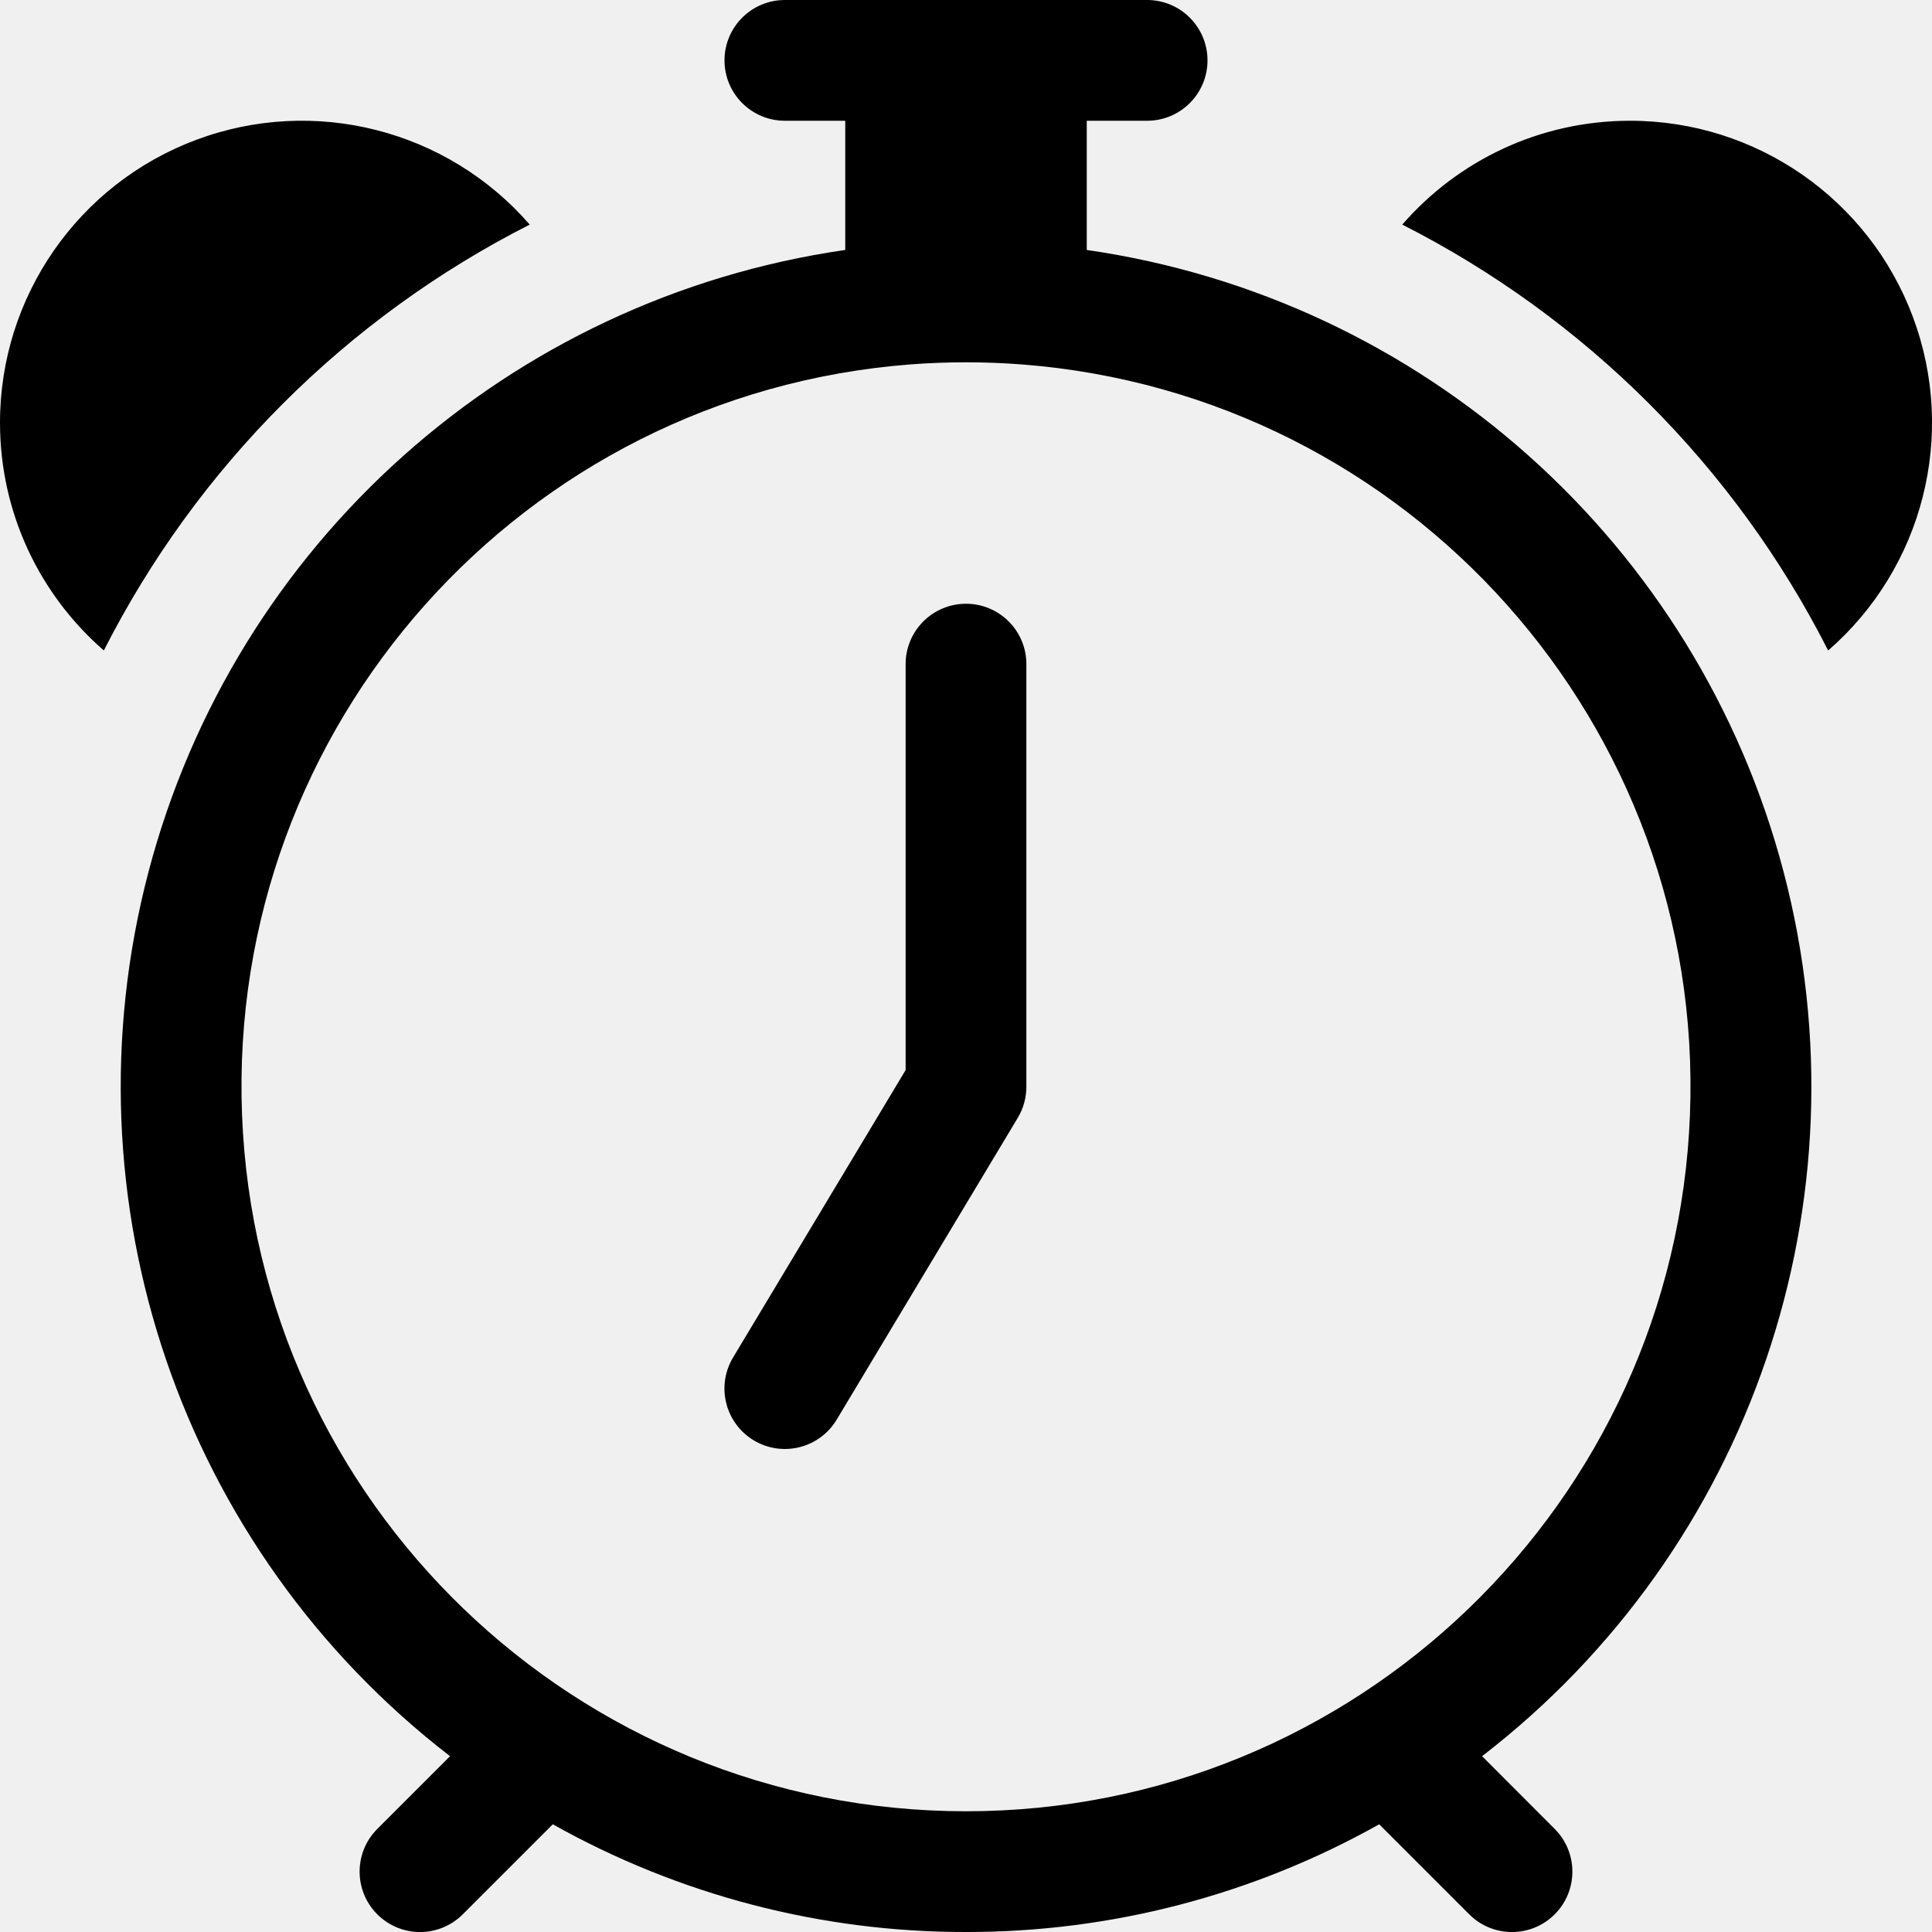
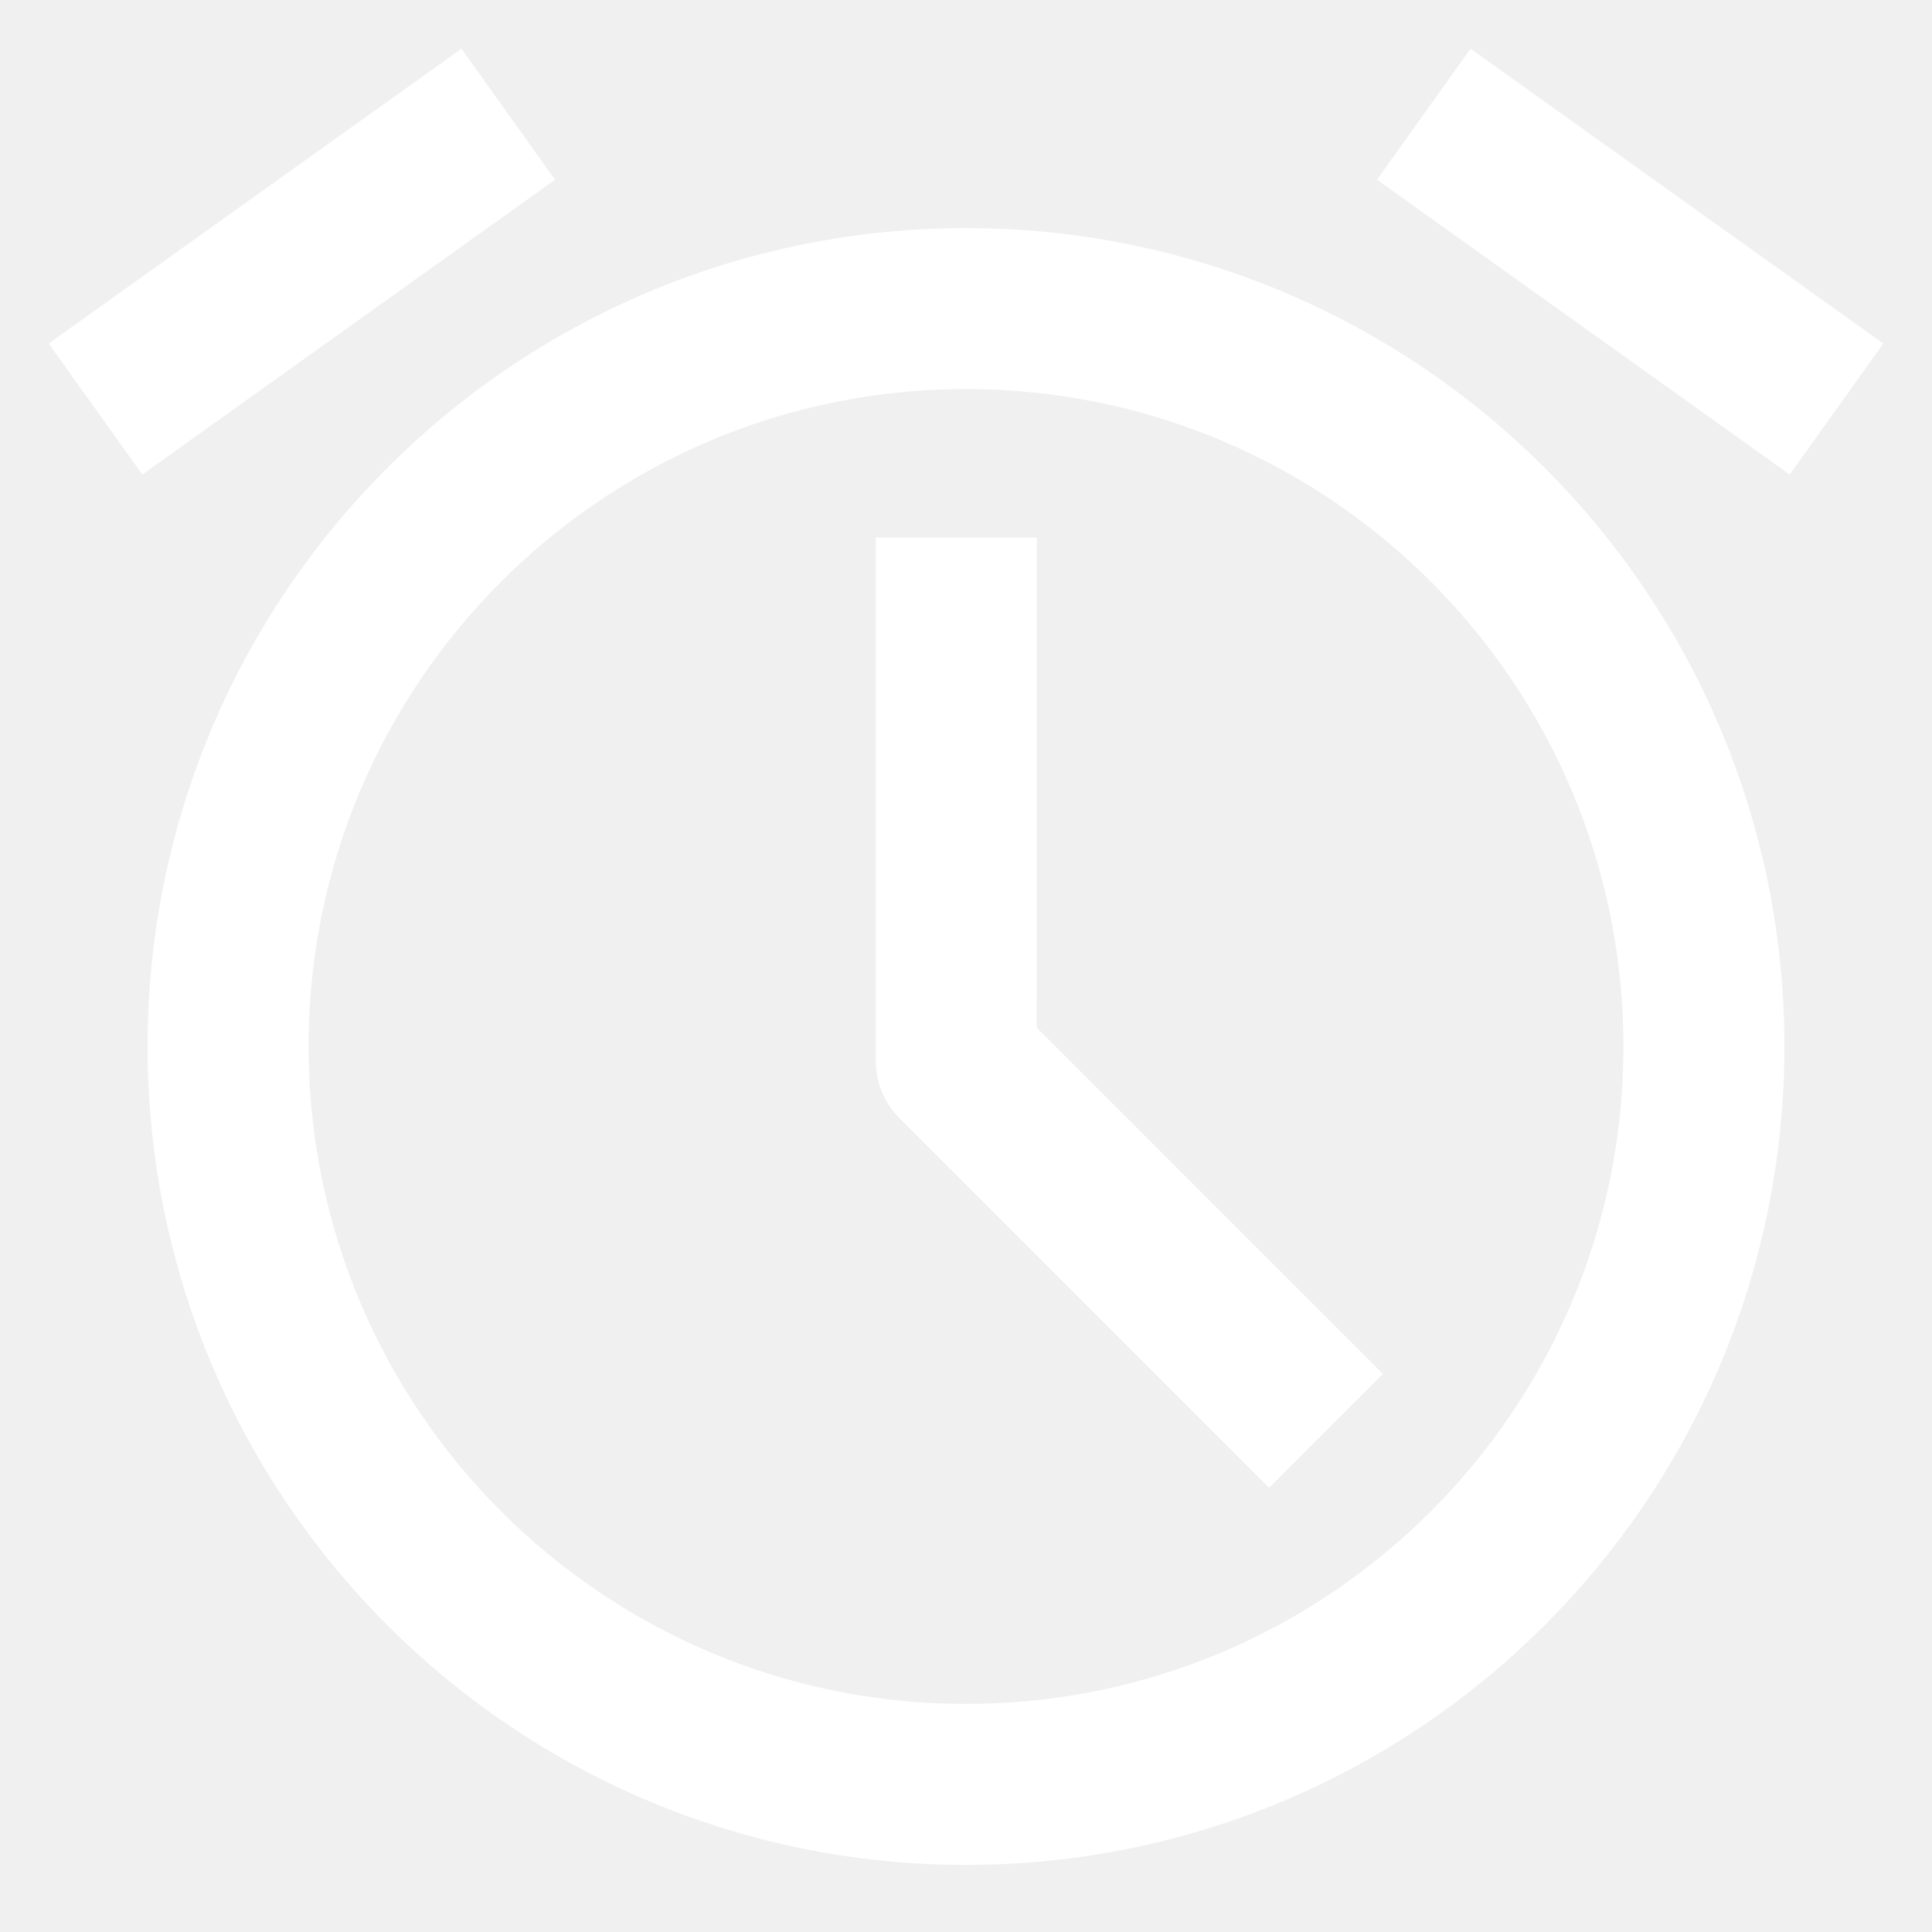
- <svg xmlns="http://www.w3.org/2000/svg" width="16" height="16" fill="currentColor" class="bi bi-alarm" viewBox="0 0 16 16">
-   <path d="M8.5 5.5a.5.5 0 0 0-1 0v3.362l-1.429 2.38a.5.5 0 1 0 .858.515l1.5-2.5A.5.5 0 0 0 8.5 9V5.5z" />
-   <path d="M6.5 0a.5.5 0 0 0 0 1H7v1.07a7.001 7.001 0 0 0-3.273 12.474l-.602.602a.5.5 0 0 0 .707.708l.746-.746A6.97 6.97 0 0 0 8 16a6.97 6.97 0 0 0 3.422-.892l.746.746a.5.5 0 0 0 .707-.708l-.601-.602A7.001 7.001 0 0 0 9 2.07V1h.5a.5.5 0 0 0 0-1h-3zm1.038 3.018a6.093 6.093 0 0 1 .924 0 6 6 0 1 1-.924 0zM0 3.5c0 .753.333 1.429.86 1.887A8.035 8.035 0 0 1 4.387 1.86 2.5 2.5 0 0 0 0 3.5zM13.5 1c-.753 0-1.429.333-1.887.86a8.035 8.035 0 0 1 3.527 3.527A2.5 2.5 0 0 0 13.5 1z" />
+ <svg xmlns="http://www.w3.org/2000/svg" width="48" height="48" viewBox="0 0 48 48" fill="none">
+   <path d="M24 44.333C34.125 44.333 42.333 36.125 42.333 26C42.333 15.875 34.125 7.667 24 7.667C13.875 7.667 5.667 15.875 5.667 26C5.667 36.125 13.875 44.333 24 44.333Z" fill="none" stroke="#fff" stroke-width="4" stroke-linejoin="round" />
+   <path d="M23.759 15.354L23.758 26.362L31.53 34.135" stroke="#fff" stroke-width="4" stroke-linecap="square" stroke-linejoin="round" />
+   <path d="M4 9L11 4" stroke="#fff" stroke-width="4" stroke-linecap="square" stroke-linejoin="round" />
+   <path d="M44 9L37 4" stroke="#fff" stroke-width="4" stroke-linecap="square" stroke-linejoin="round" />
</svg>
